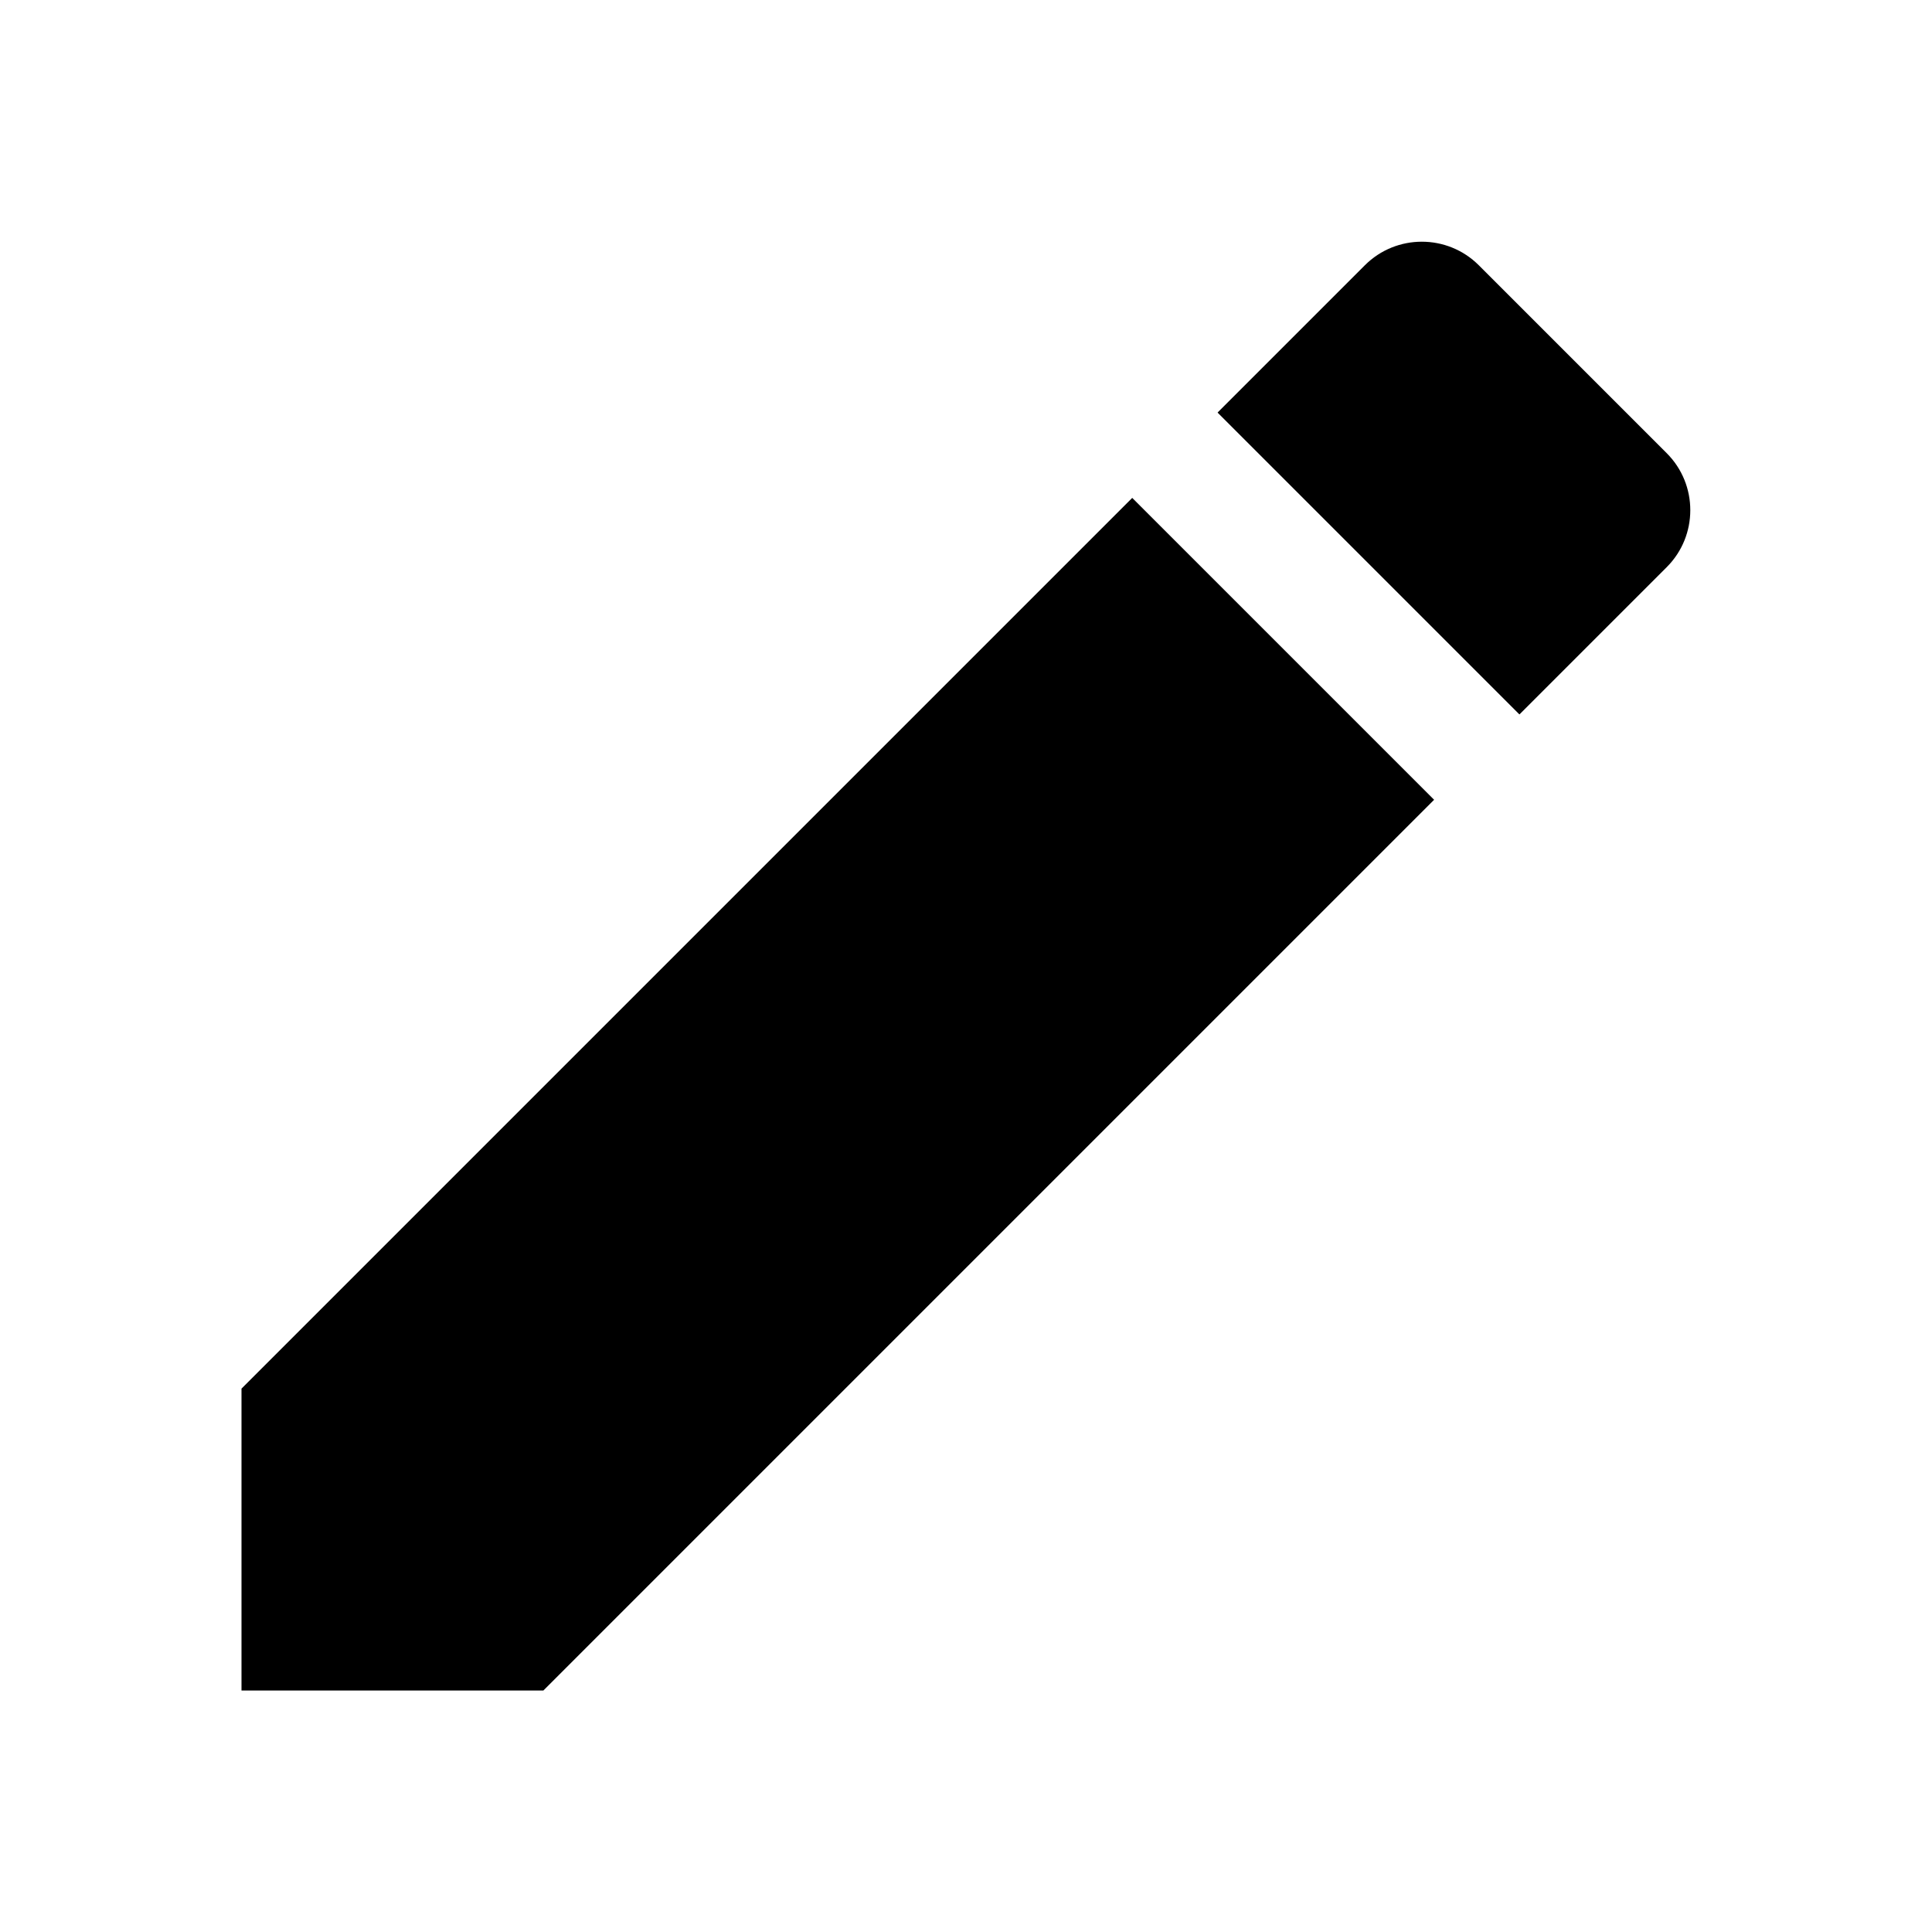
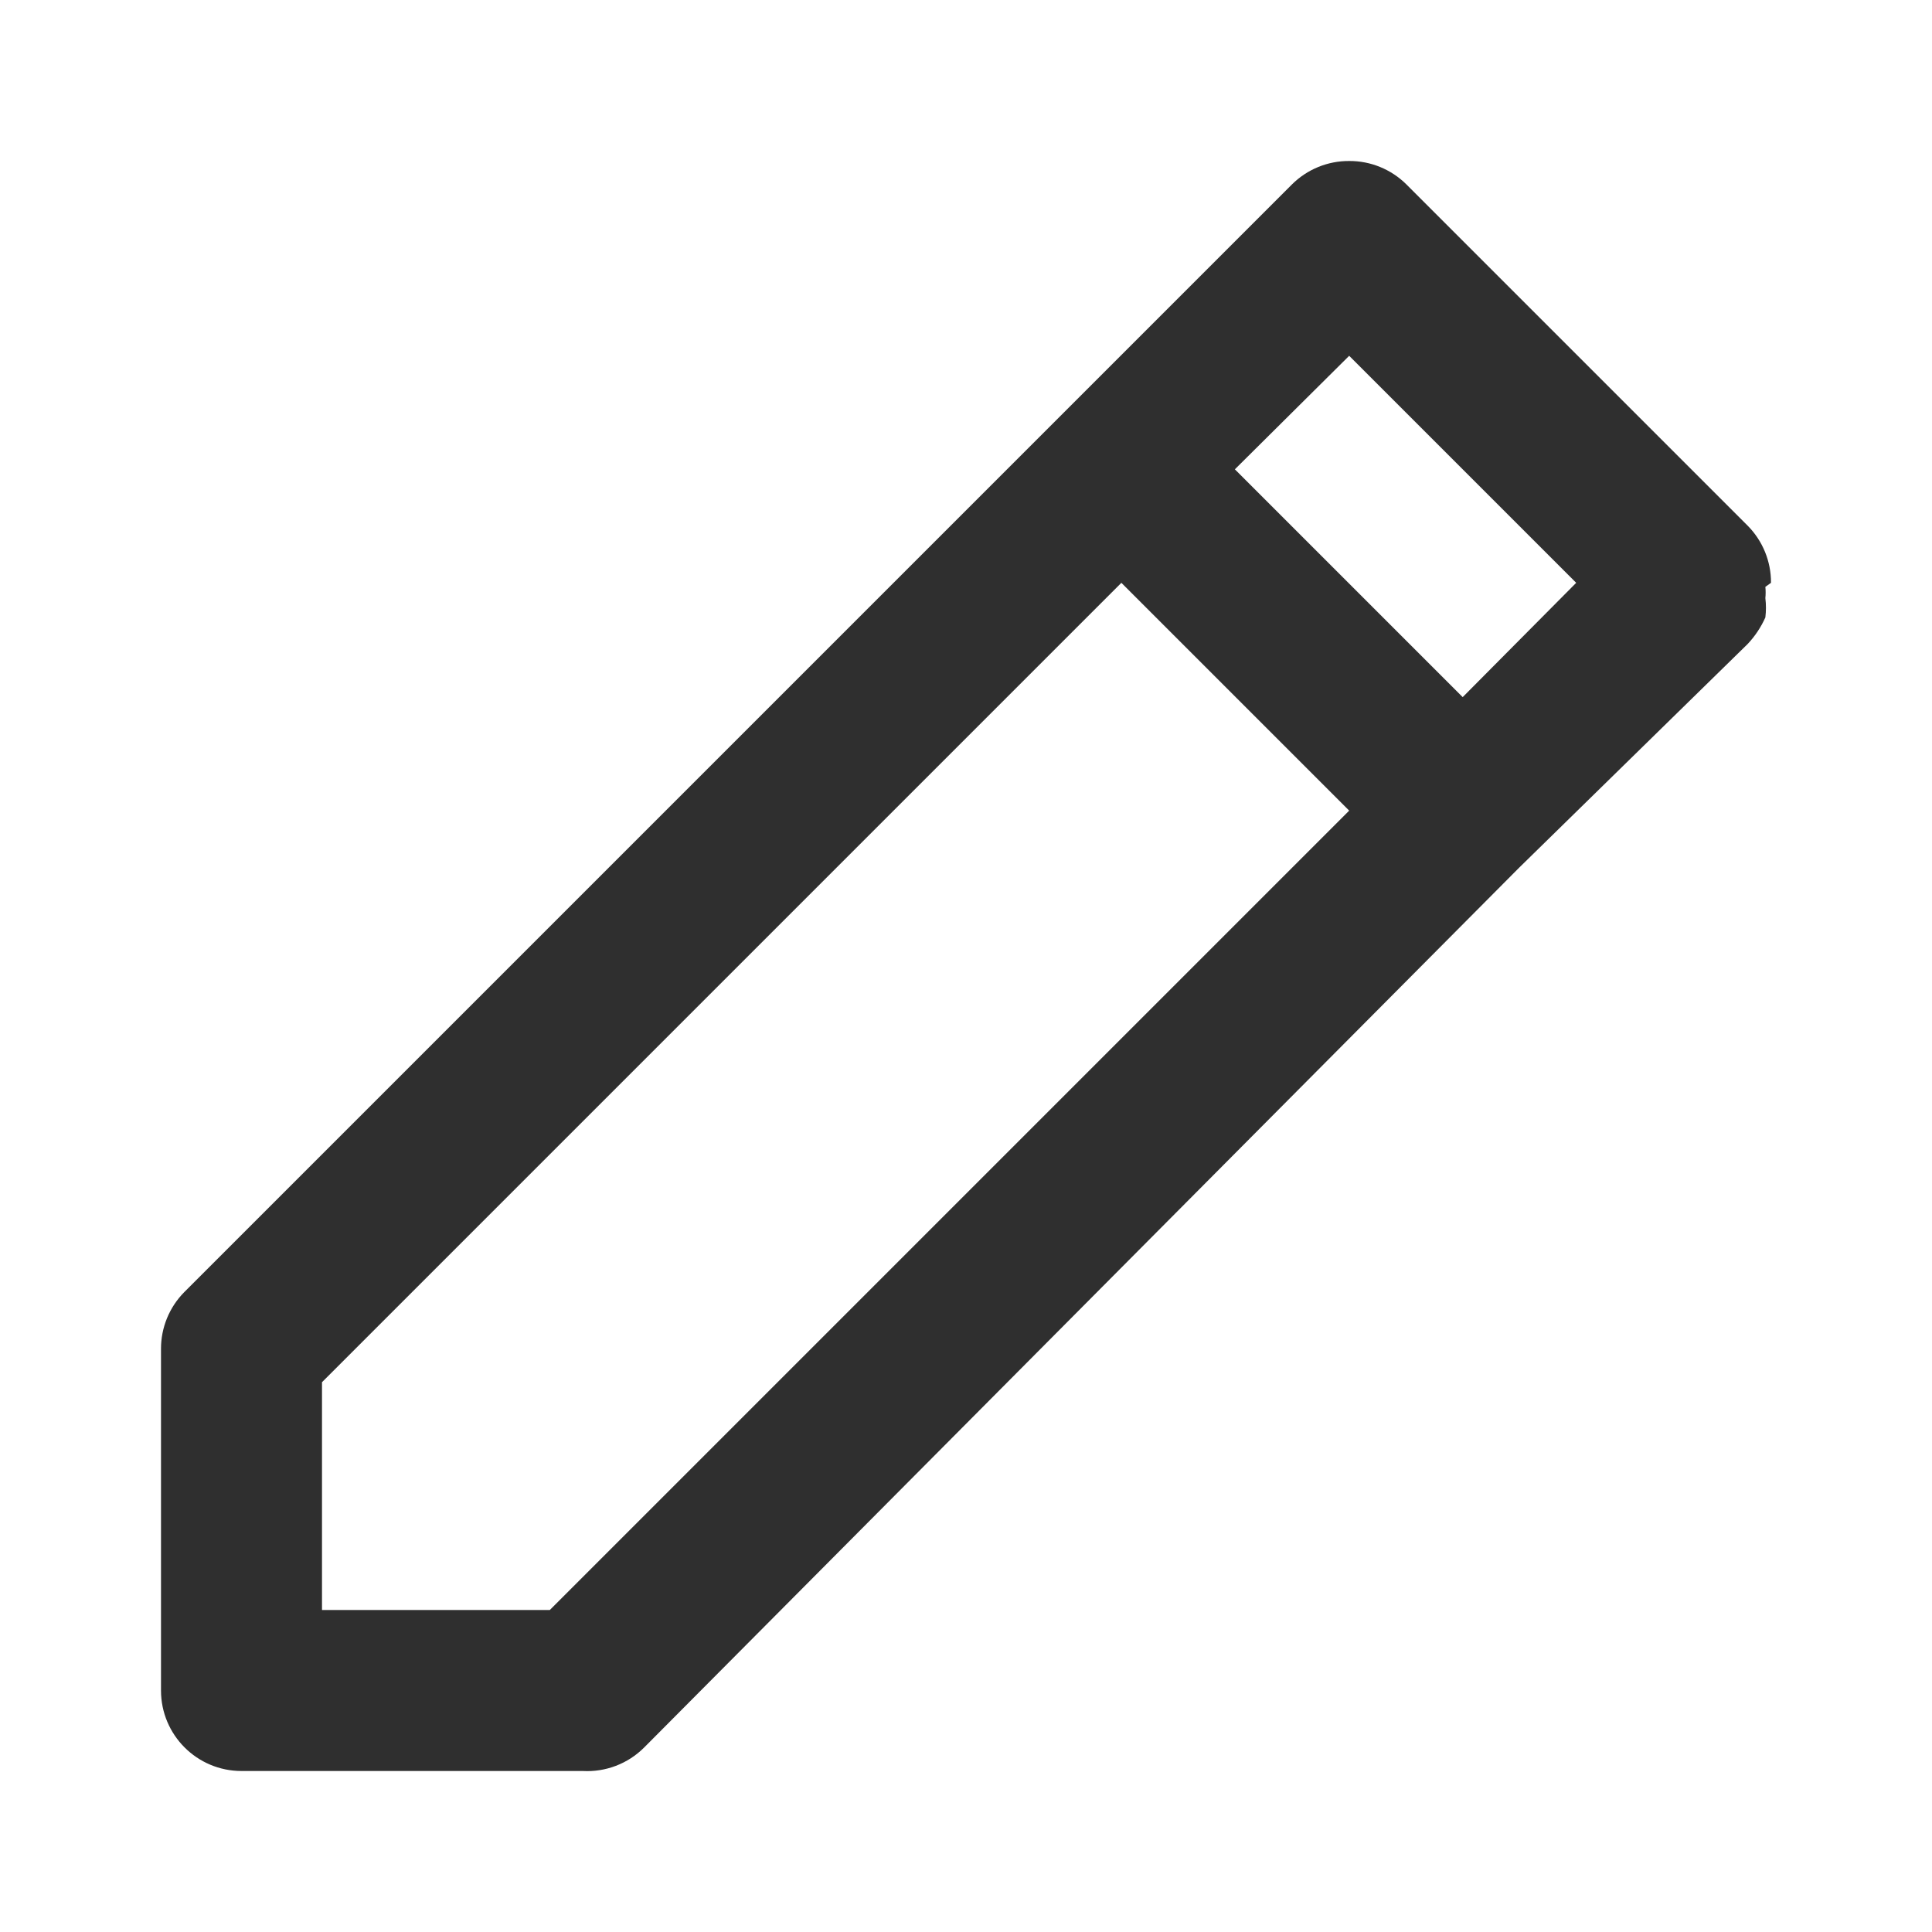
- <svg xmlns="http://www.w3.org/2000/svg" height="48" viewBox="0 0 48 48" width="48">
-   <path d="M6 34.5v7.5h7.5l22.13-22.13-7.5-7.5-22.13 22.13zm35.41-20.41c.78-.78.78-2.05 0-2.83l-4.67-4.67c-.78-.78-2.05-.78-2.83 0l-3.66 3.66 7.5 7.5 3.66-3.66z" />
-   <path d="M0 0h48v48h-48z" fill="none" />
+ <svg xmlns="http://www.w3.org/2000/svg" viewBox="0 0 24 24">
+   <path fill="rgb(47, 47, 47)" d="M22,7.24a1,1,0,0,0-.29-.71L17.47,2.29A1,1,0,0,0,16.76,2a1,1,0,0,0-.71.29L13.22,5.12h0L2.29,16.05a1,1,0,0,0-.29.71V21a1,1,0,0,0,1,1H7.24A1,1,0,0,0,8,21.71L18.87,10.78h0L21.71,8a1.19,1.19,0,0,0,.22-.33,1,1,0,0,0,0-.24.7.7,0,0,0,0-.14ZM6.83,20H4V17.17l9.93-9.93,2.83,2.83ZM18.17,8.66,15.34,5.83l1.42-1.41,2.82,2.82Z" />
</svg>
